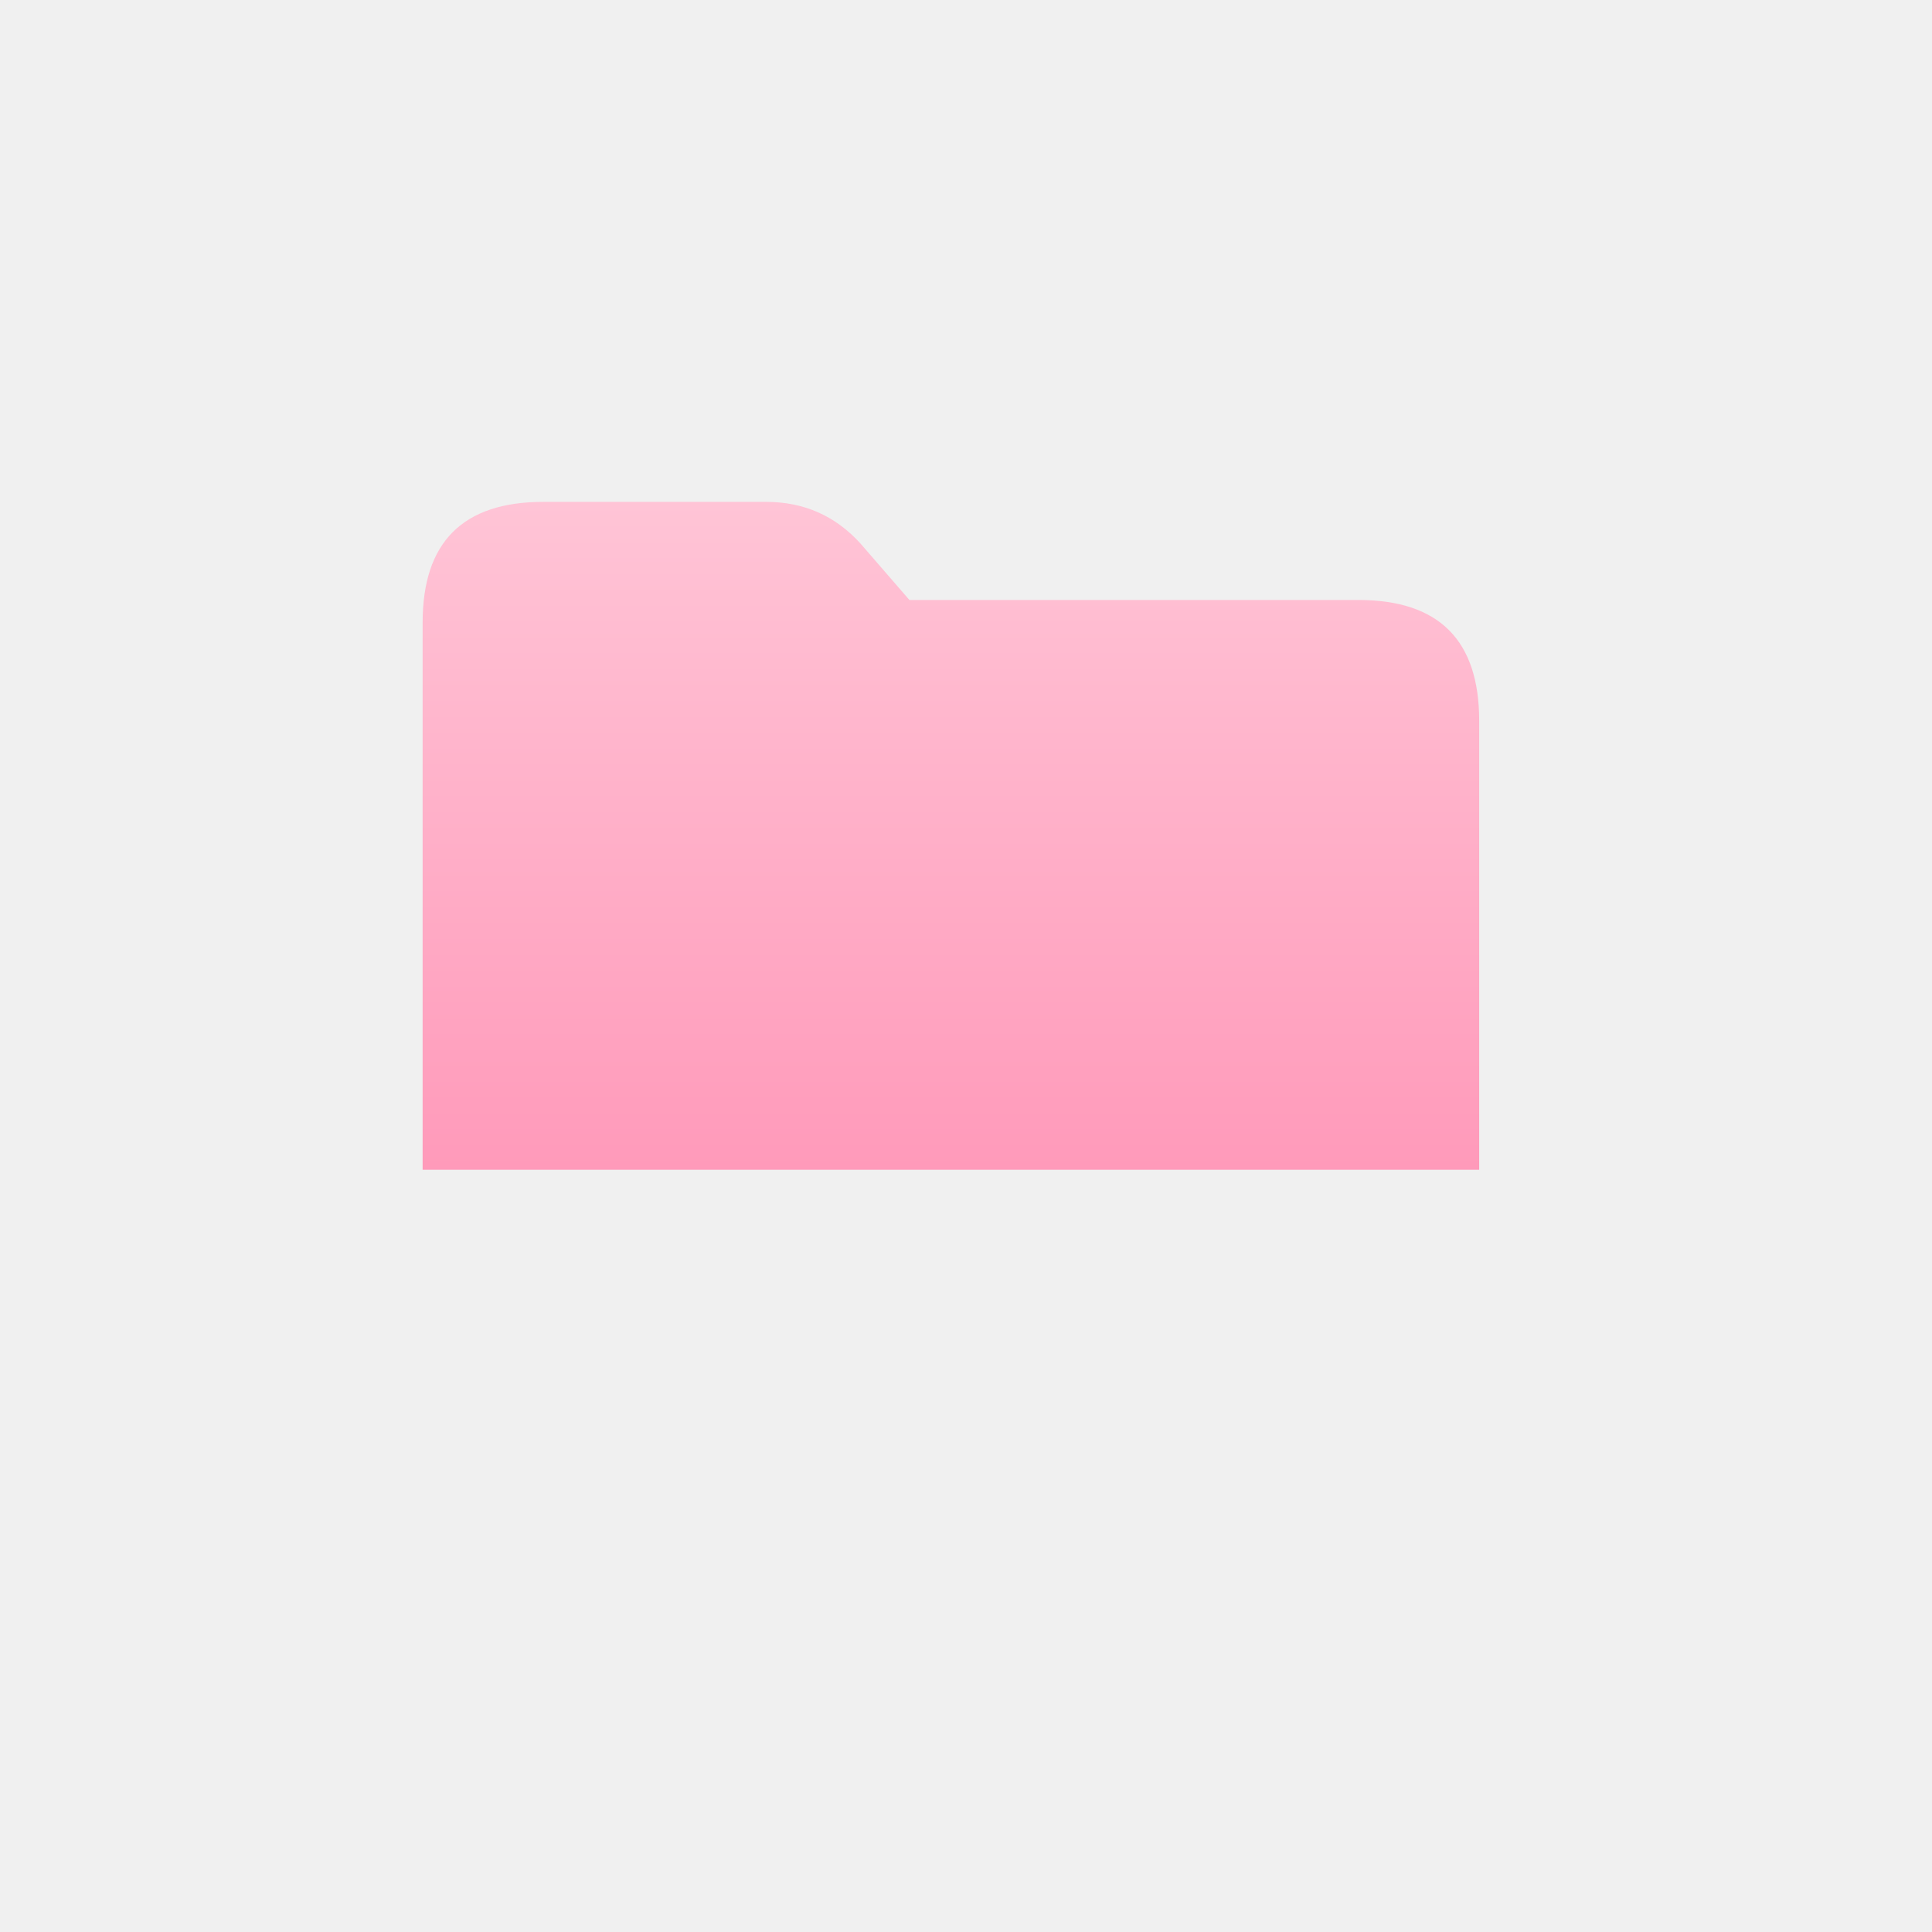
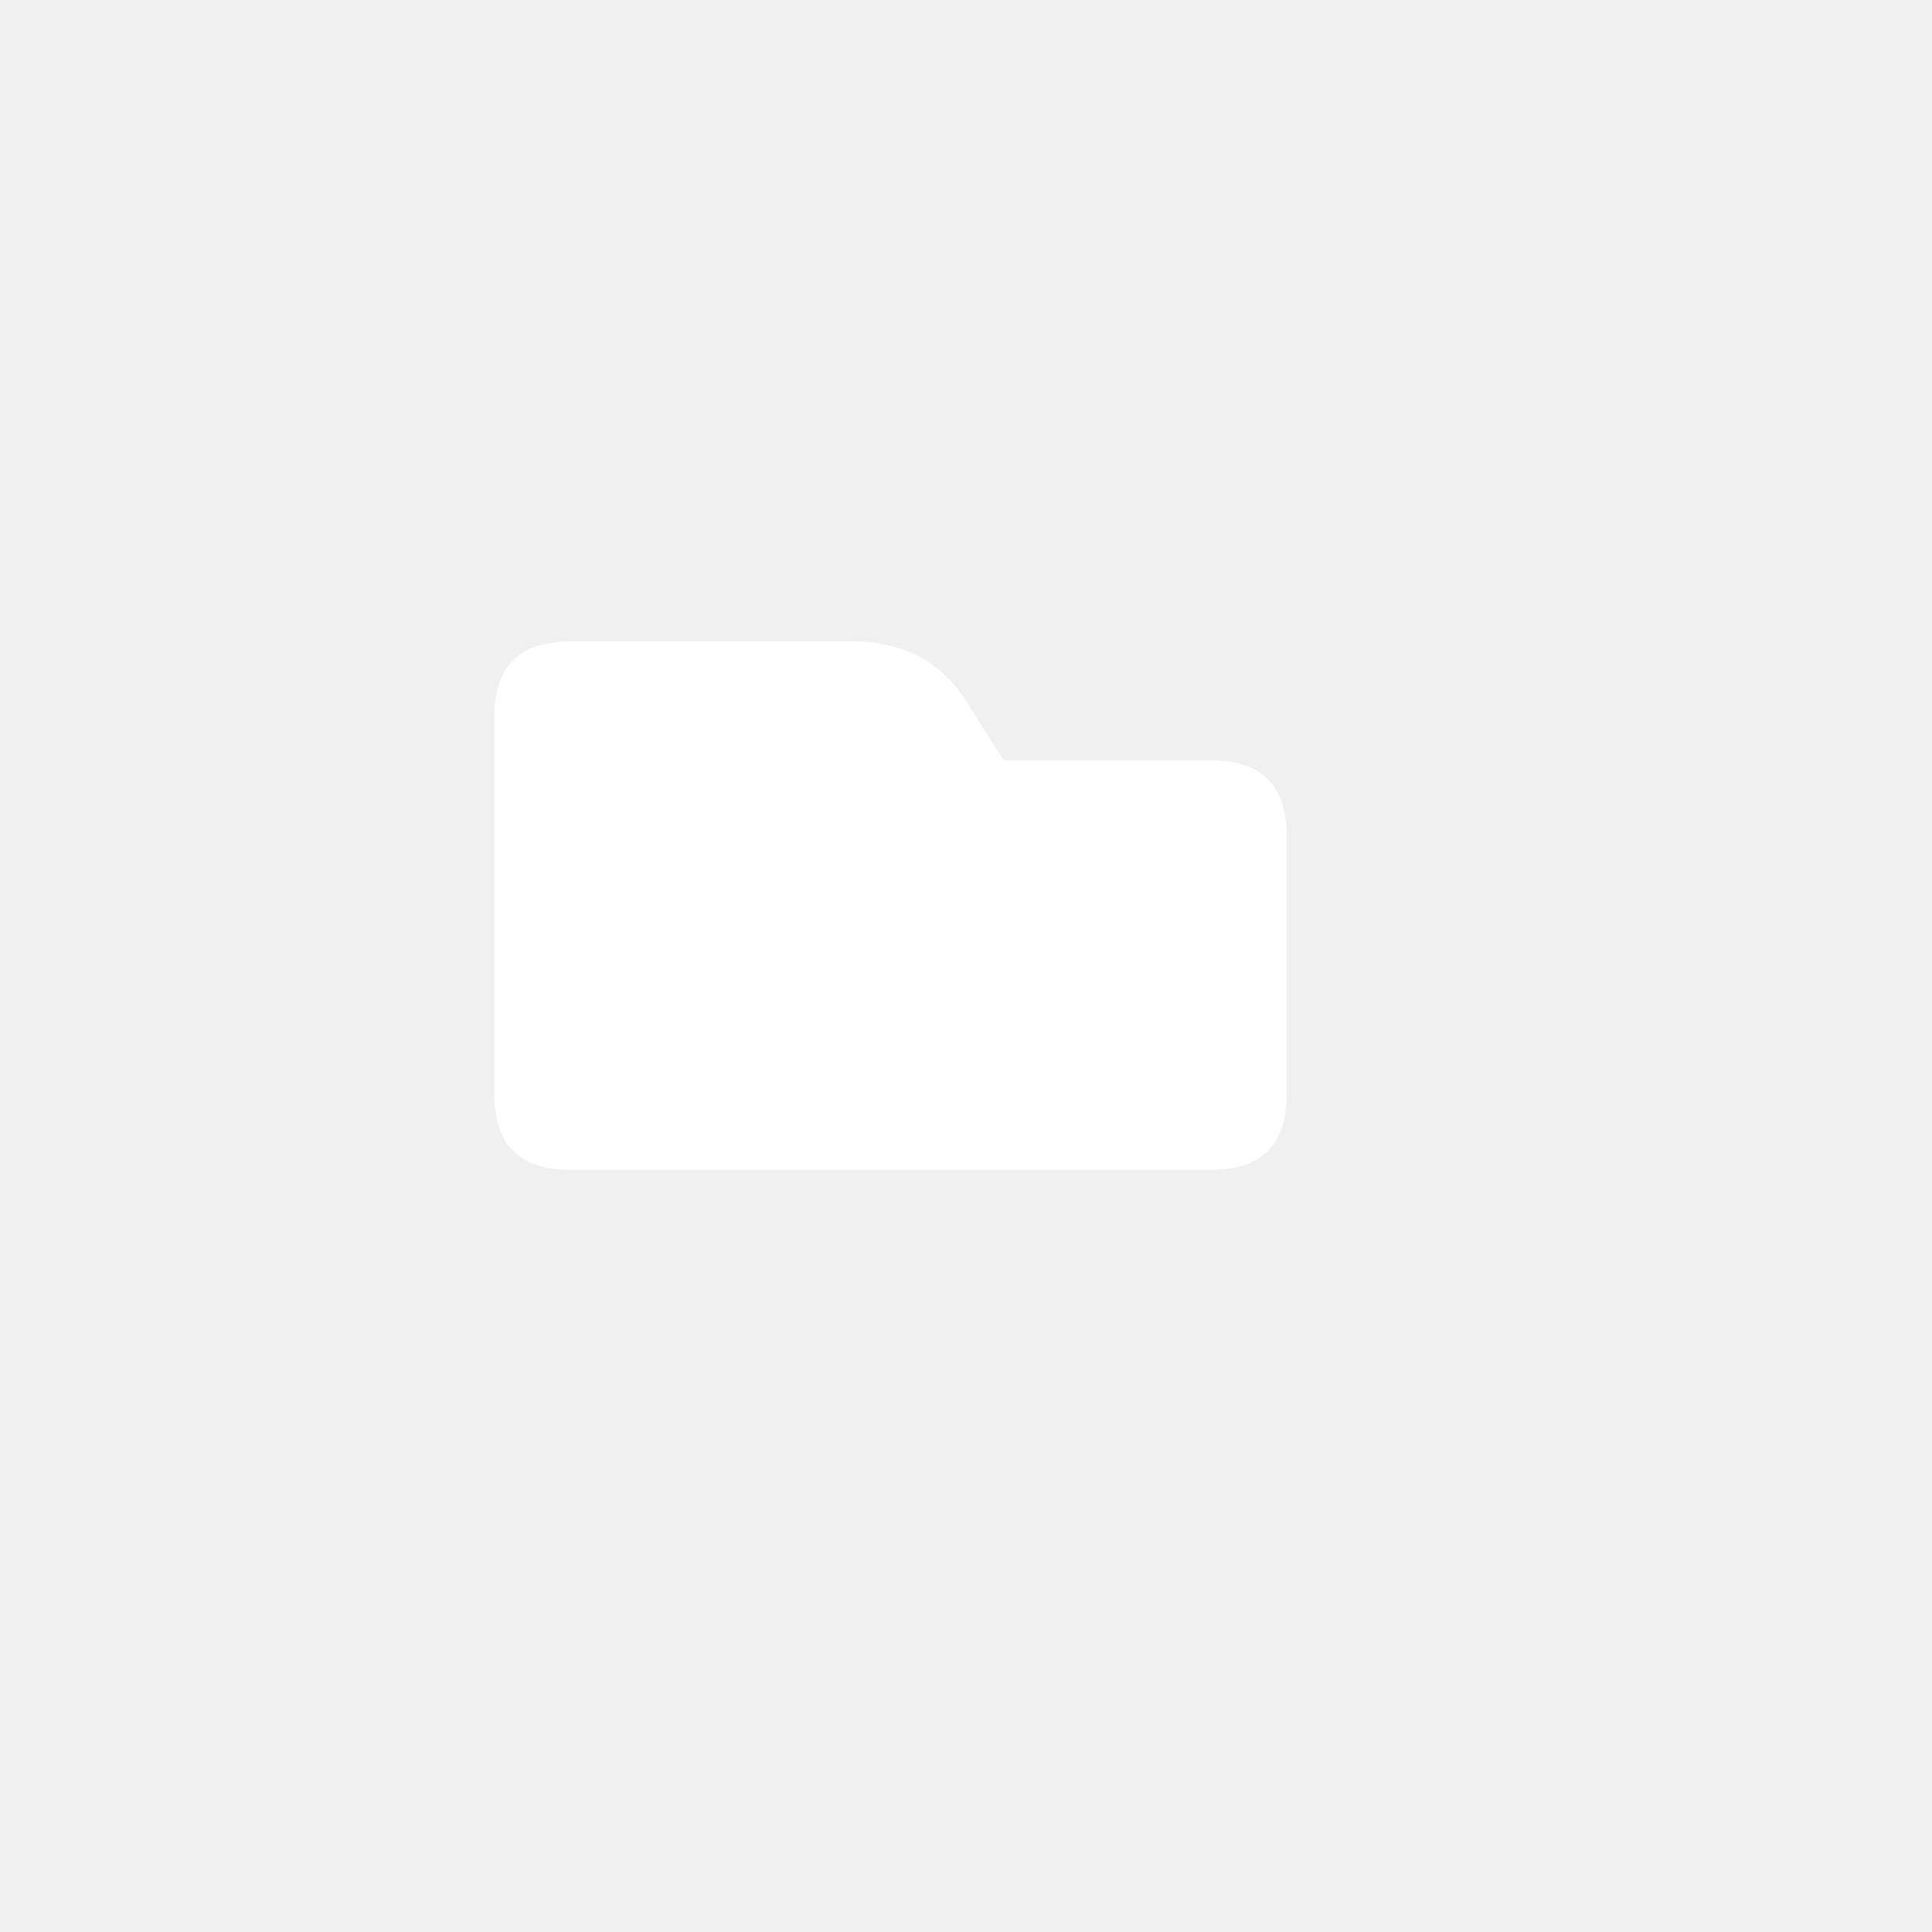
<svg xmlns="http://www.w3.org/2000/svg" width="1024" height="1024" viewBox="0 0 1024 1024">
-   <defs>
-     <linearGradient id="k" x1="0" y1="0" x2="0" y2="1">
-       <stop offset="0" stop-color="#FFC4D6" />
-       <stop offset="1" stop-color="#FF9ABA" />
-     </linearGradient>
-   </defs>
-   <path d="M224 330 Q224 266 288 266 H406 Q436 266 456 288 L482 318 H720 Q784 318 784 382 V620 H224Z" fill="url(#k)" />
+   <g fill="#FFFFFF">
+     <path d="M302 340 H452 Q492 340 512 371.5 L532 403.0 H642 Q682 403.0 682 443.0 V580 Q682 620 642 620 H302 Q262 620 262 580 V380 Q262 340 302 340Z" />
+   </g>
</svg>
